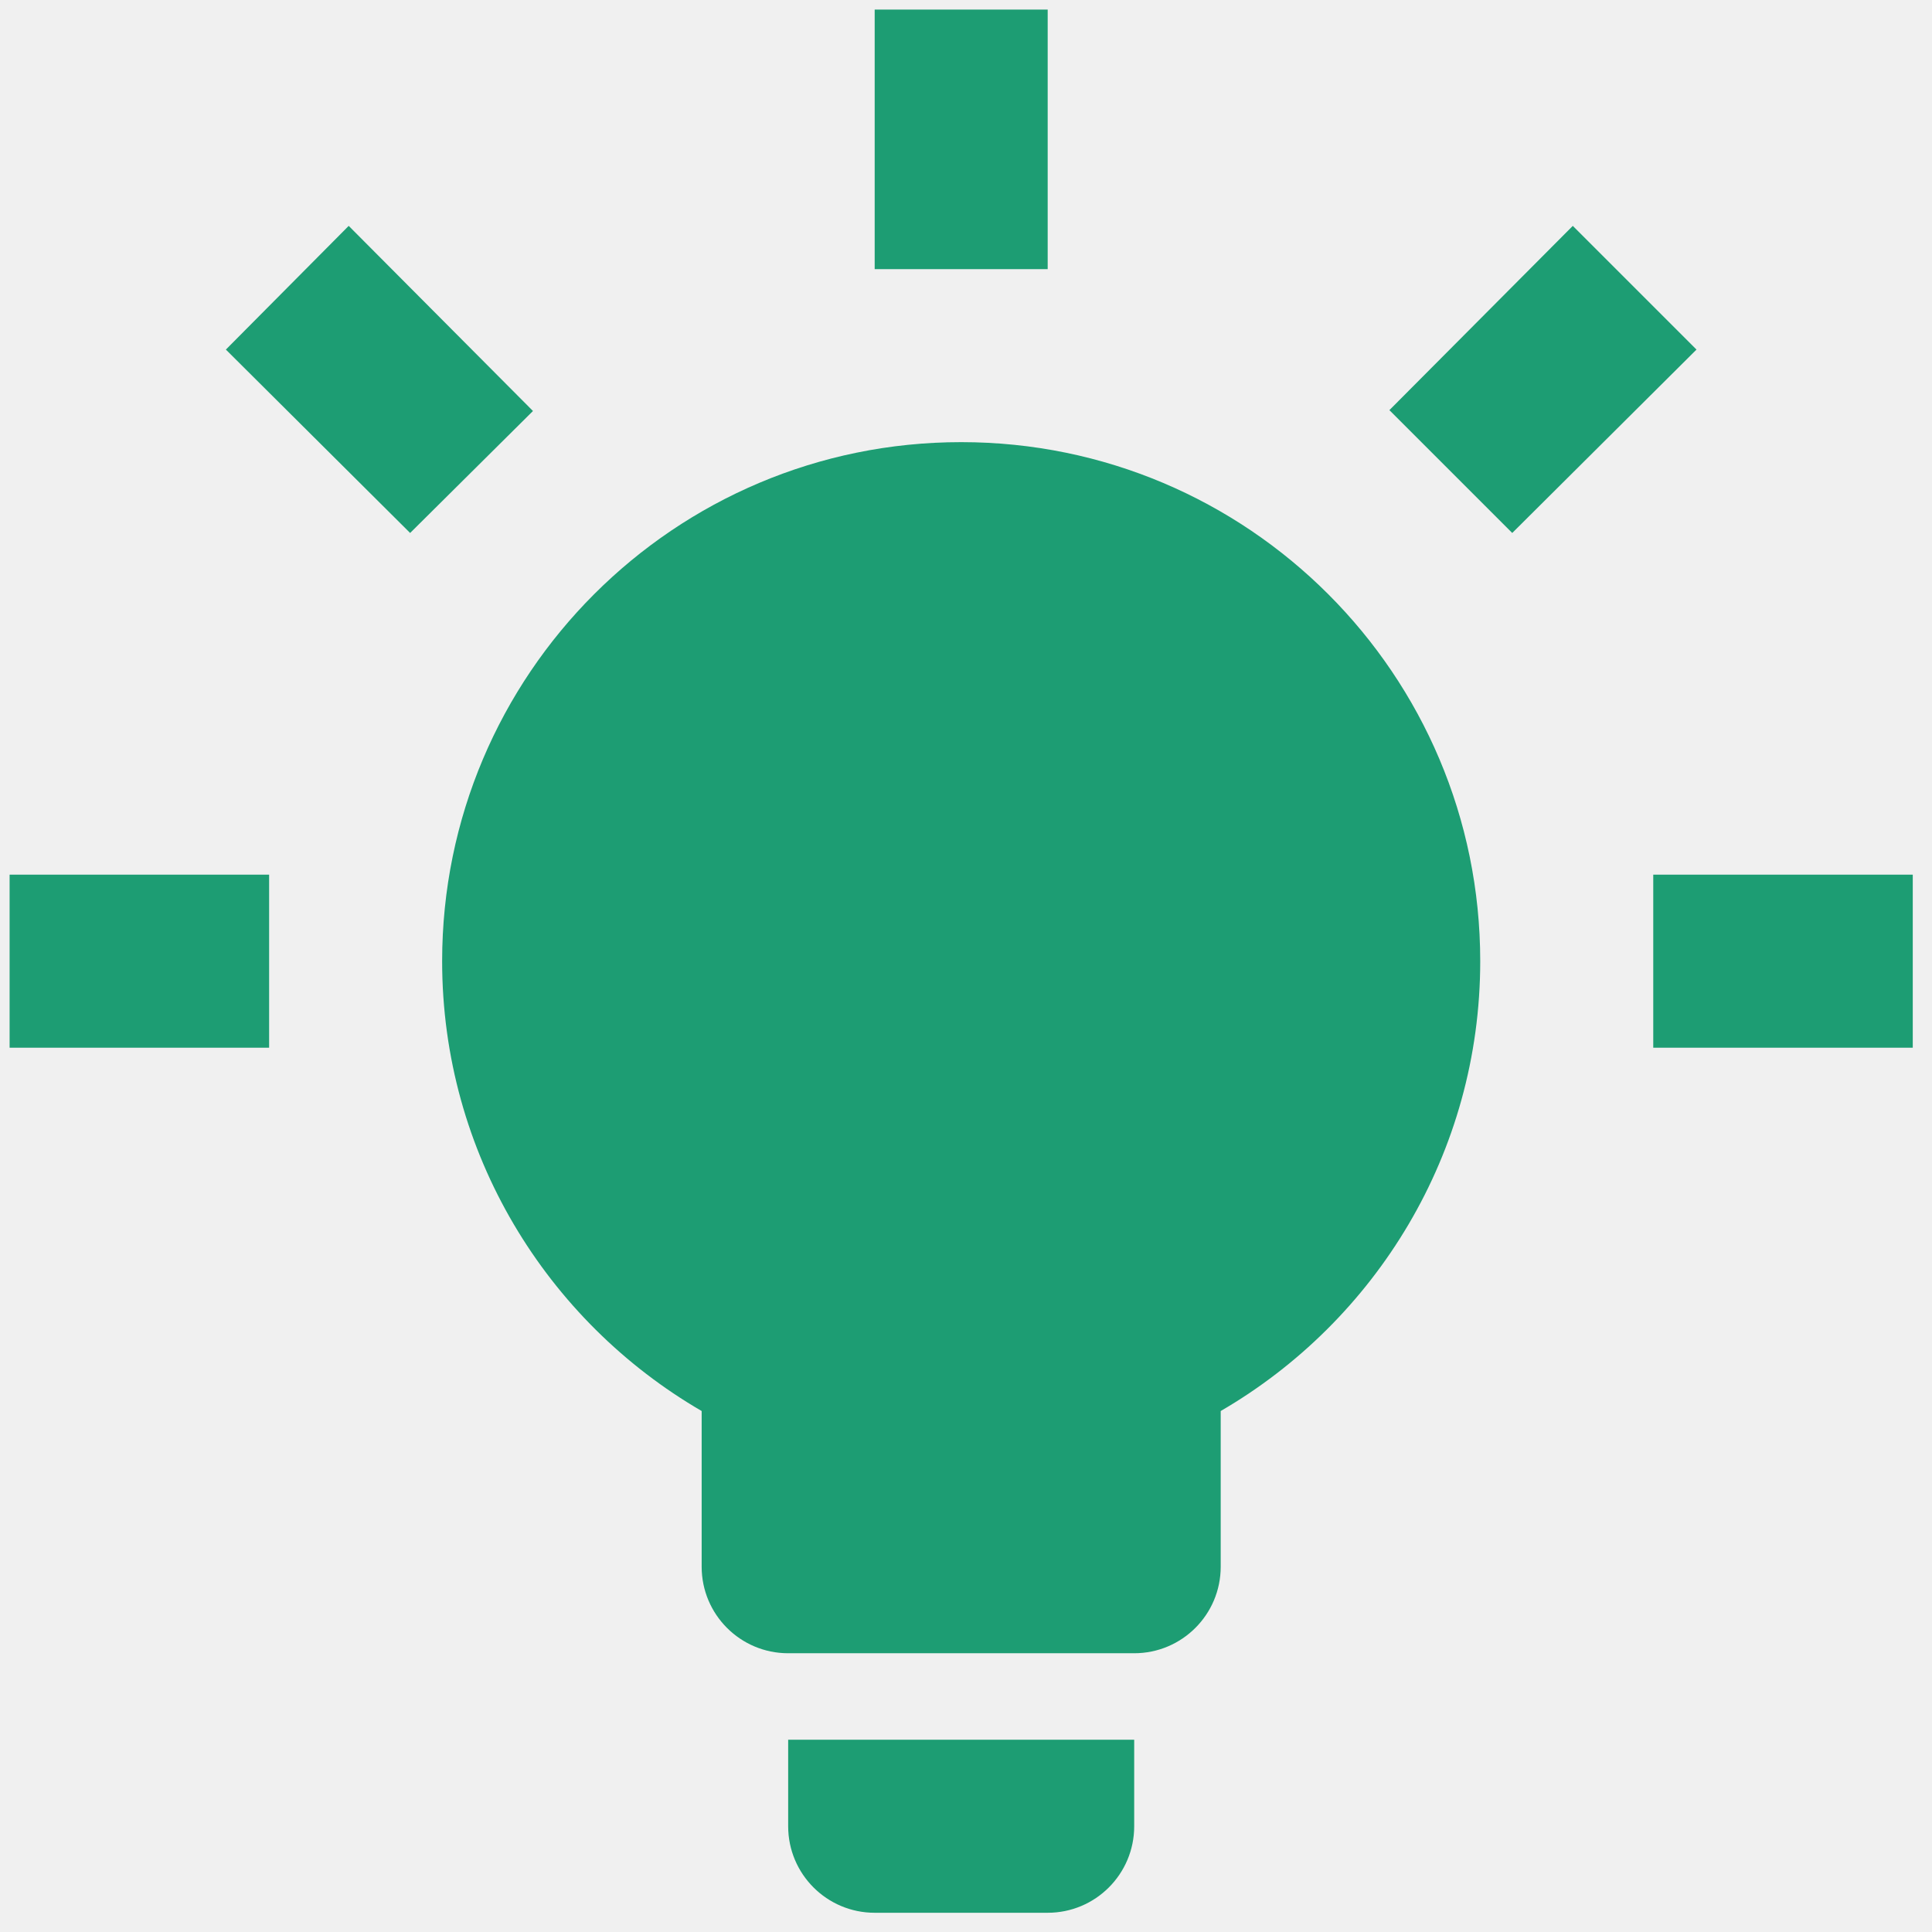
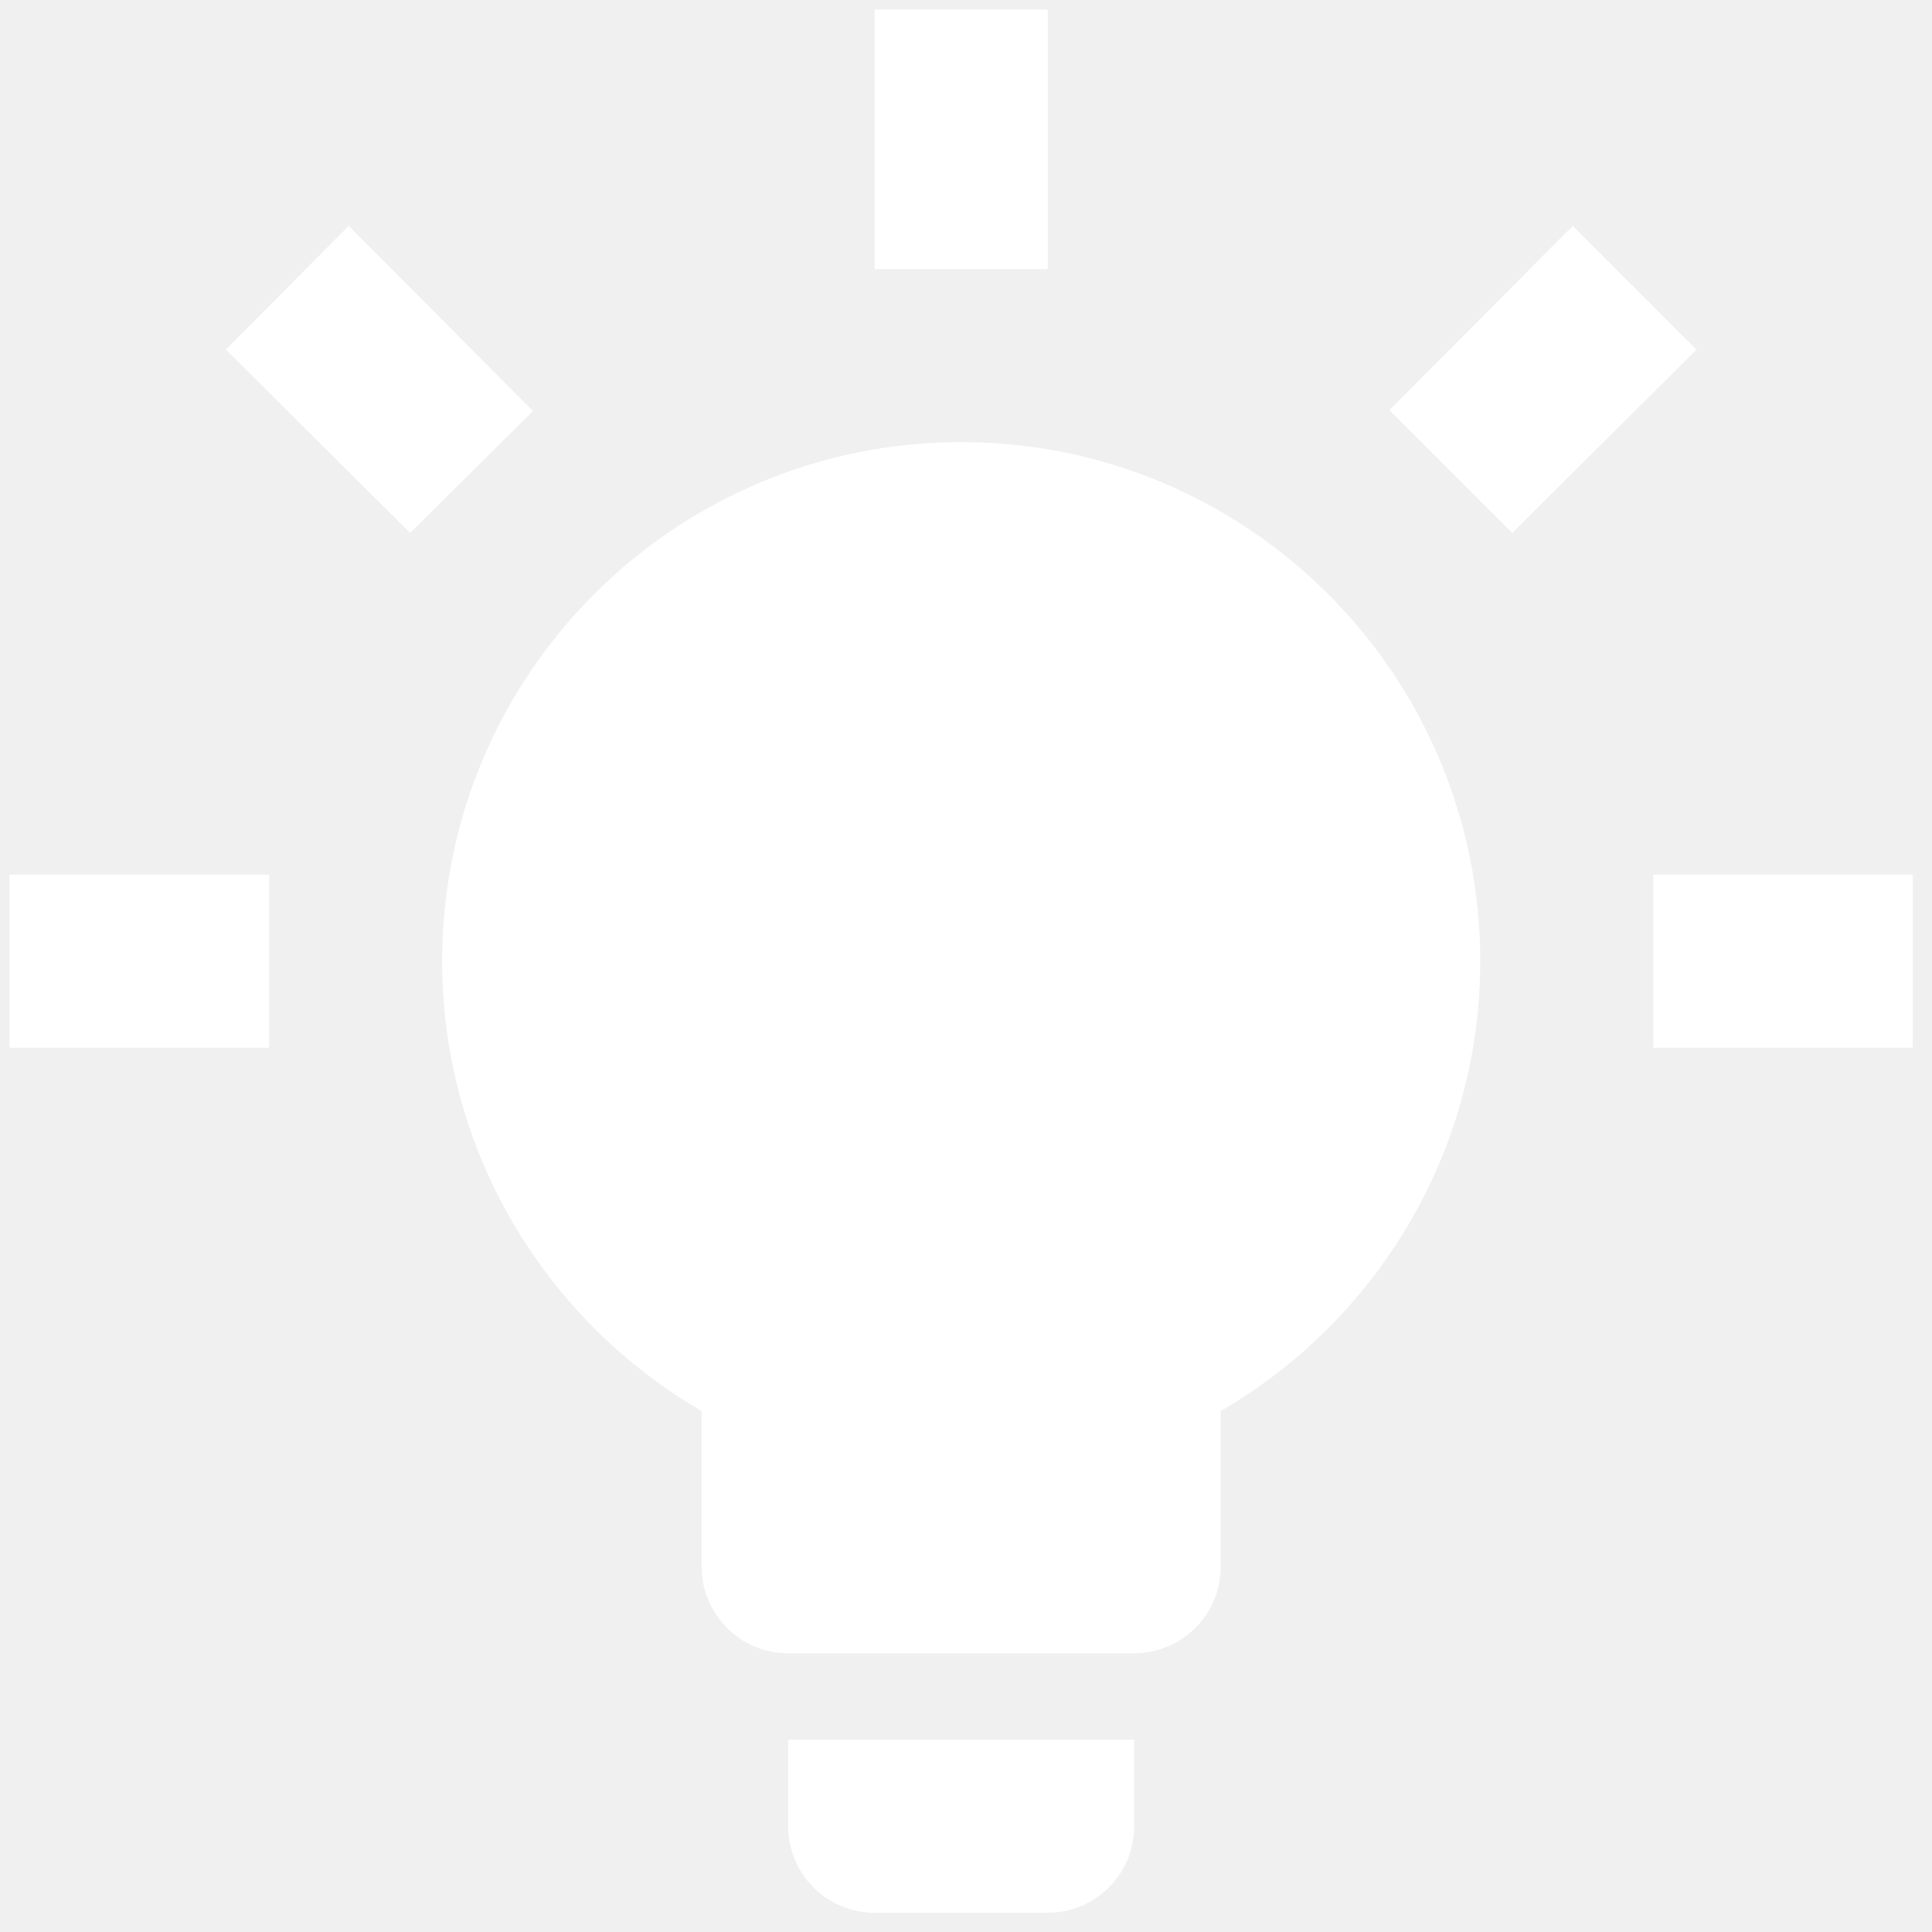
- <svg xmlns="http://www.w3.org/2000/svg" width="67" height="67" fill="none">
-   <path fill="#1D9D73" d="M33.333 15.333a18 18 0 0 1 18 18c0 6.66-3.63 12.48-9 15.6v5.4a3 3 0 0 1-3 3h-12a3 3 0 0 1-3-3v-5.4c-5.37-3.12-9-8.94-9-15.6a18 18 0 0 1 18-18Zm6 45v3a3 3 0 0 1-3 3h-6a3 3 0 0 1-3-3v-3h12Zm18-30h9v6h-9v-6Zm-57 0h9v6h-9v-6Zm36-30v9h-6v-9h6Zm-24.24 7.5 6.39 6.42-4.26 4.23-6.39-6.36 4.26-4.29Zm36.09 6.39 6.36-6.39 4.29 4.29-6.39 6.36-4.26-4.26Z" />
+ <svg xmlns="http://www.w3.org/2000/svg" width="67" height="67">
+   <path fill="#fff" d="M33.333 15.333a18 18 0 0 1 18 18c0 6.66-3.63 12.48-9 15.6v5.4a3 3 0 0 1-3 3h-12a3 3 0 0 1-3-3v-5.4c-5.37-3.12-9-8.94-9-15.6a18 18 0 0 1 18-18Zm6 45v3a3 3 0 0 1-3 3h-6a3 3 0 0 1-3-3v-3h12Zm18-30h9v6h-9v-6Zm-57 0h9v6h-9v-6Zm36-30v9h-6v-9h6Zm-24.24 7.5 6.39 6.42-4.26 4.23-6.39-6.36 4.26-4.29Zm36.09 6.39 6.36-6.39 4.29 4.29-6.39 6.36-4.26-4.26Z" />
</svg>
